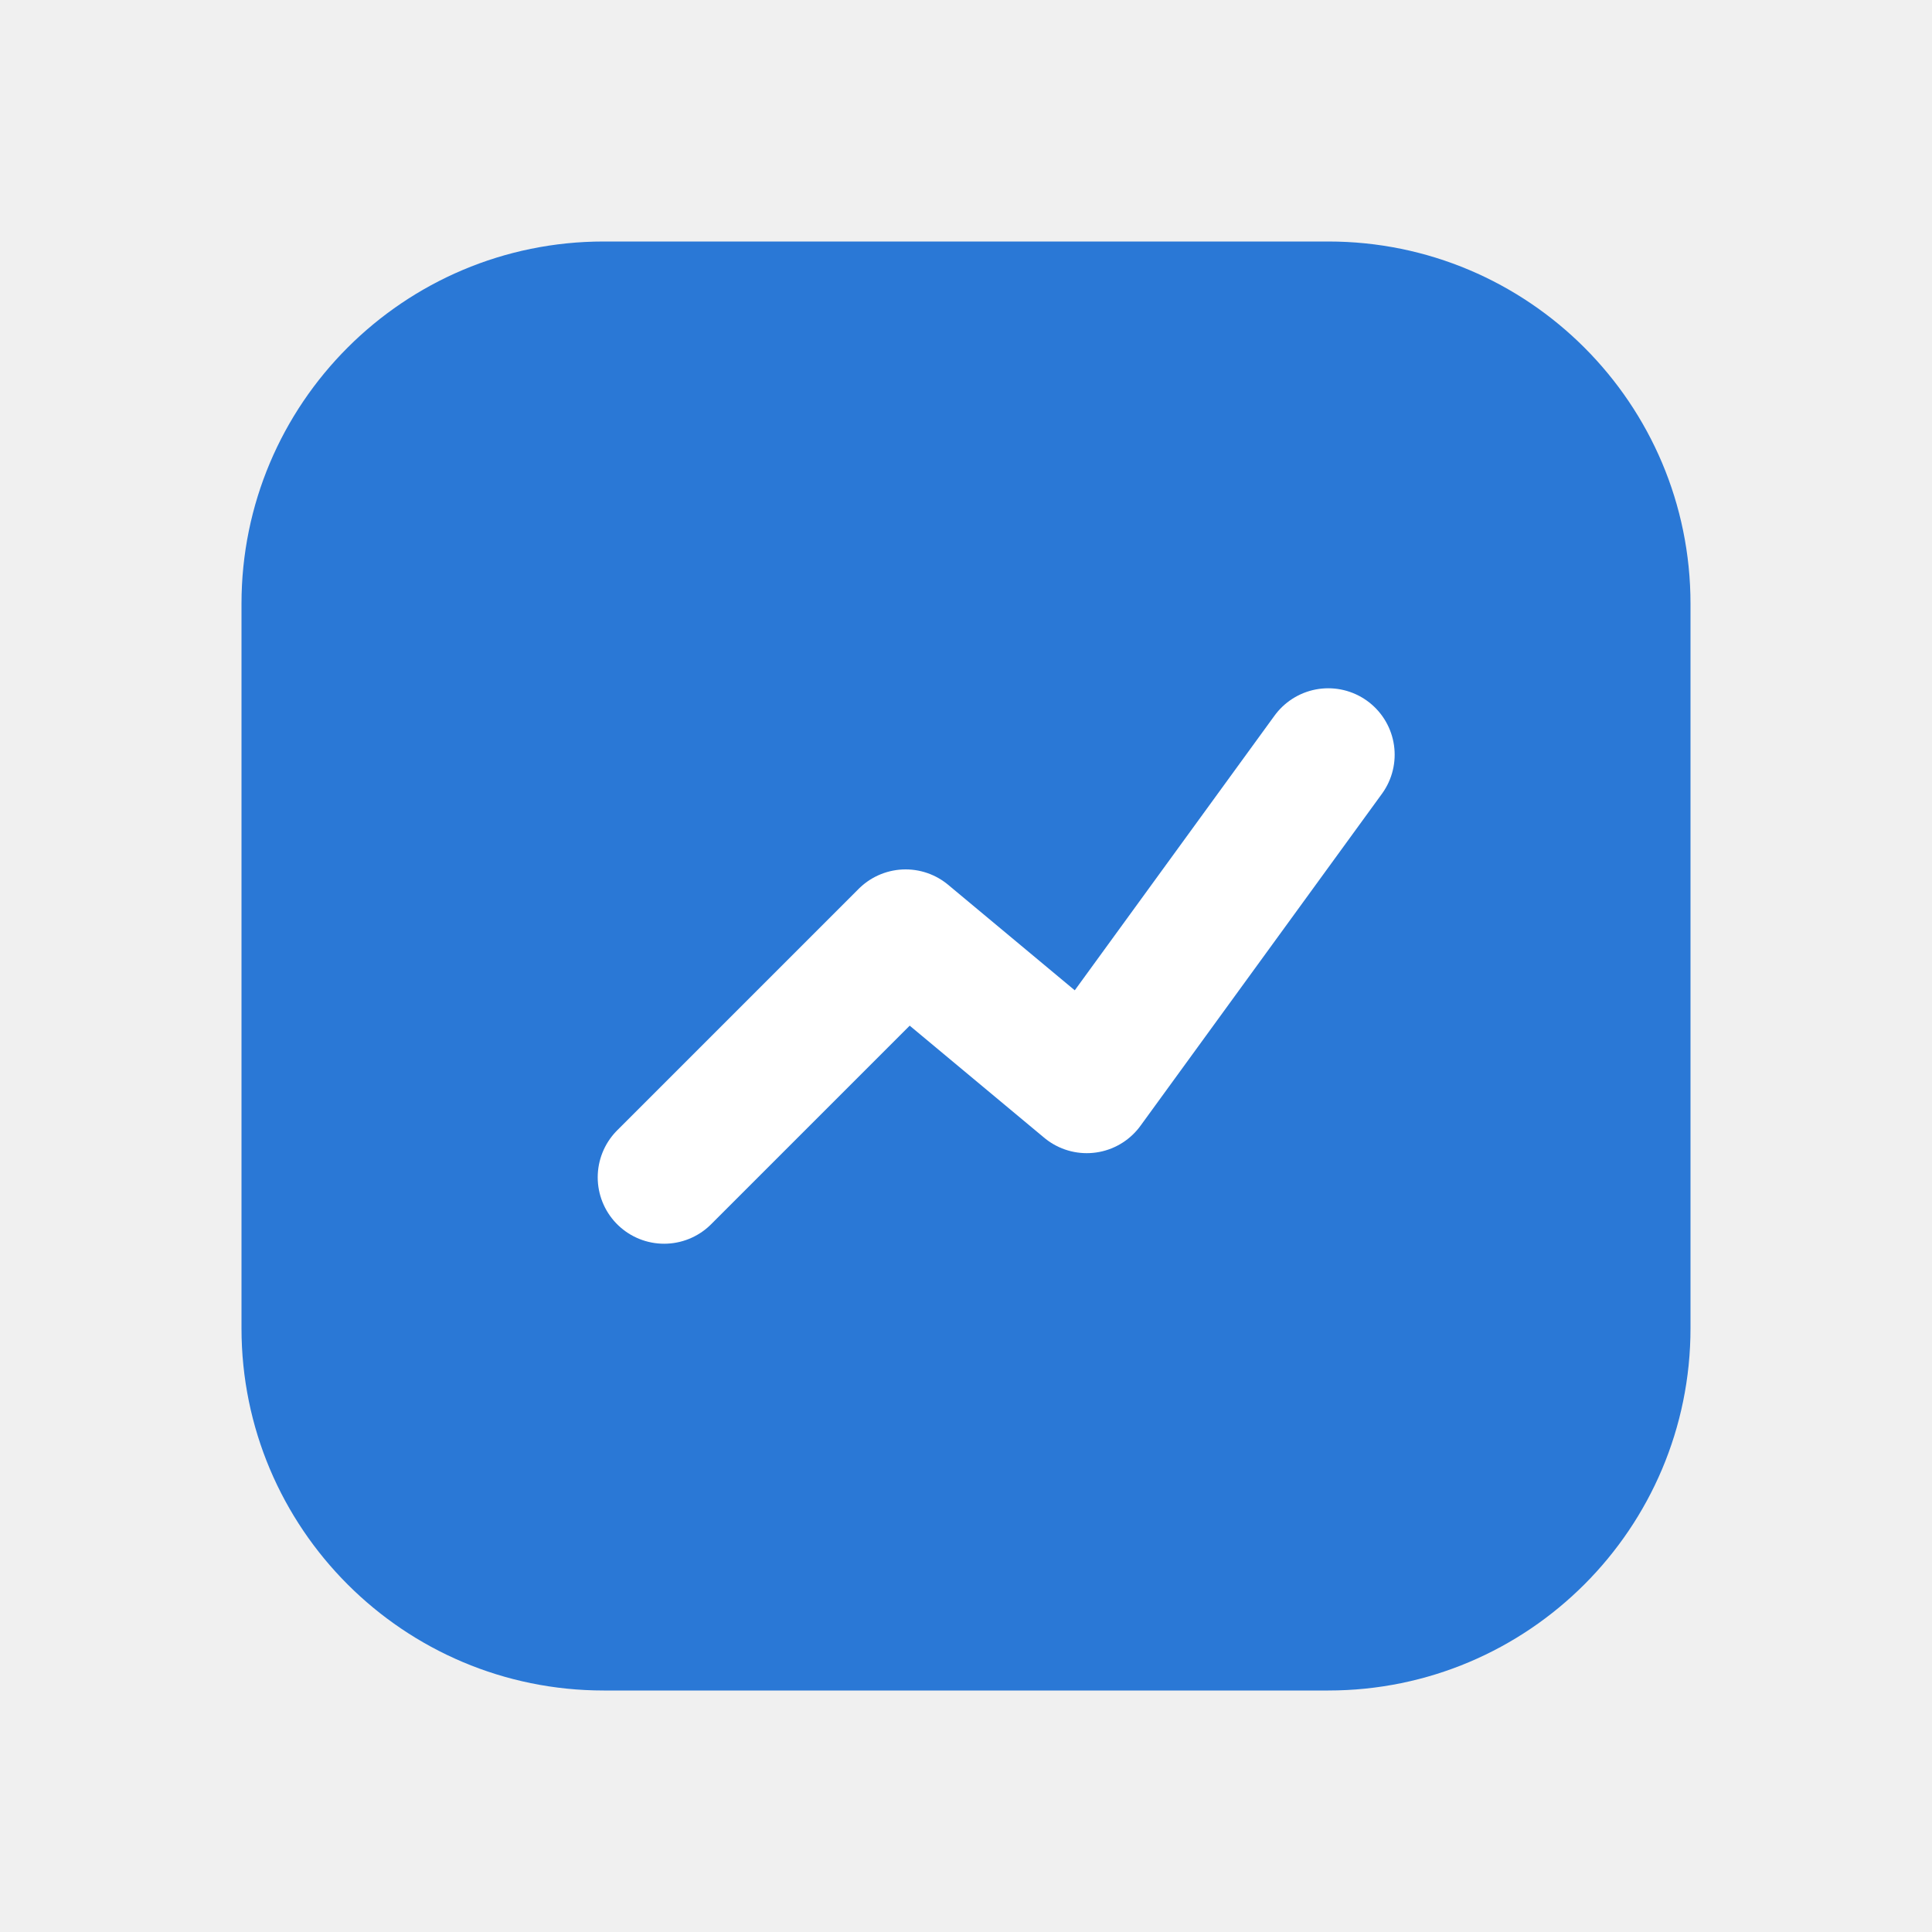
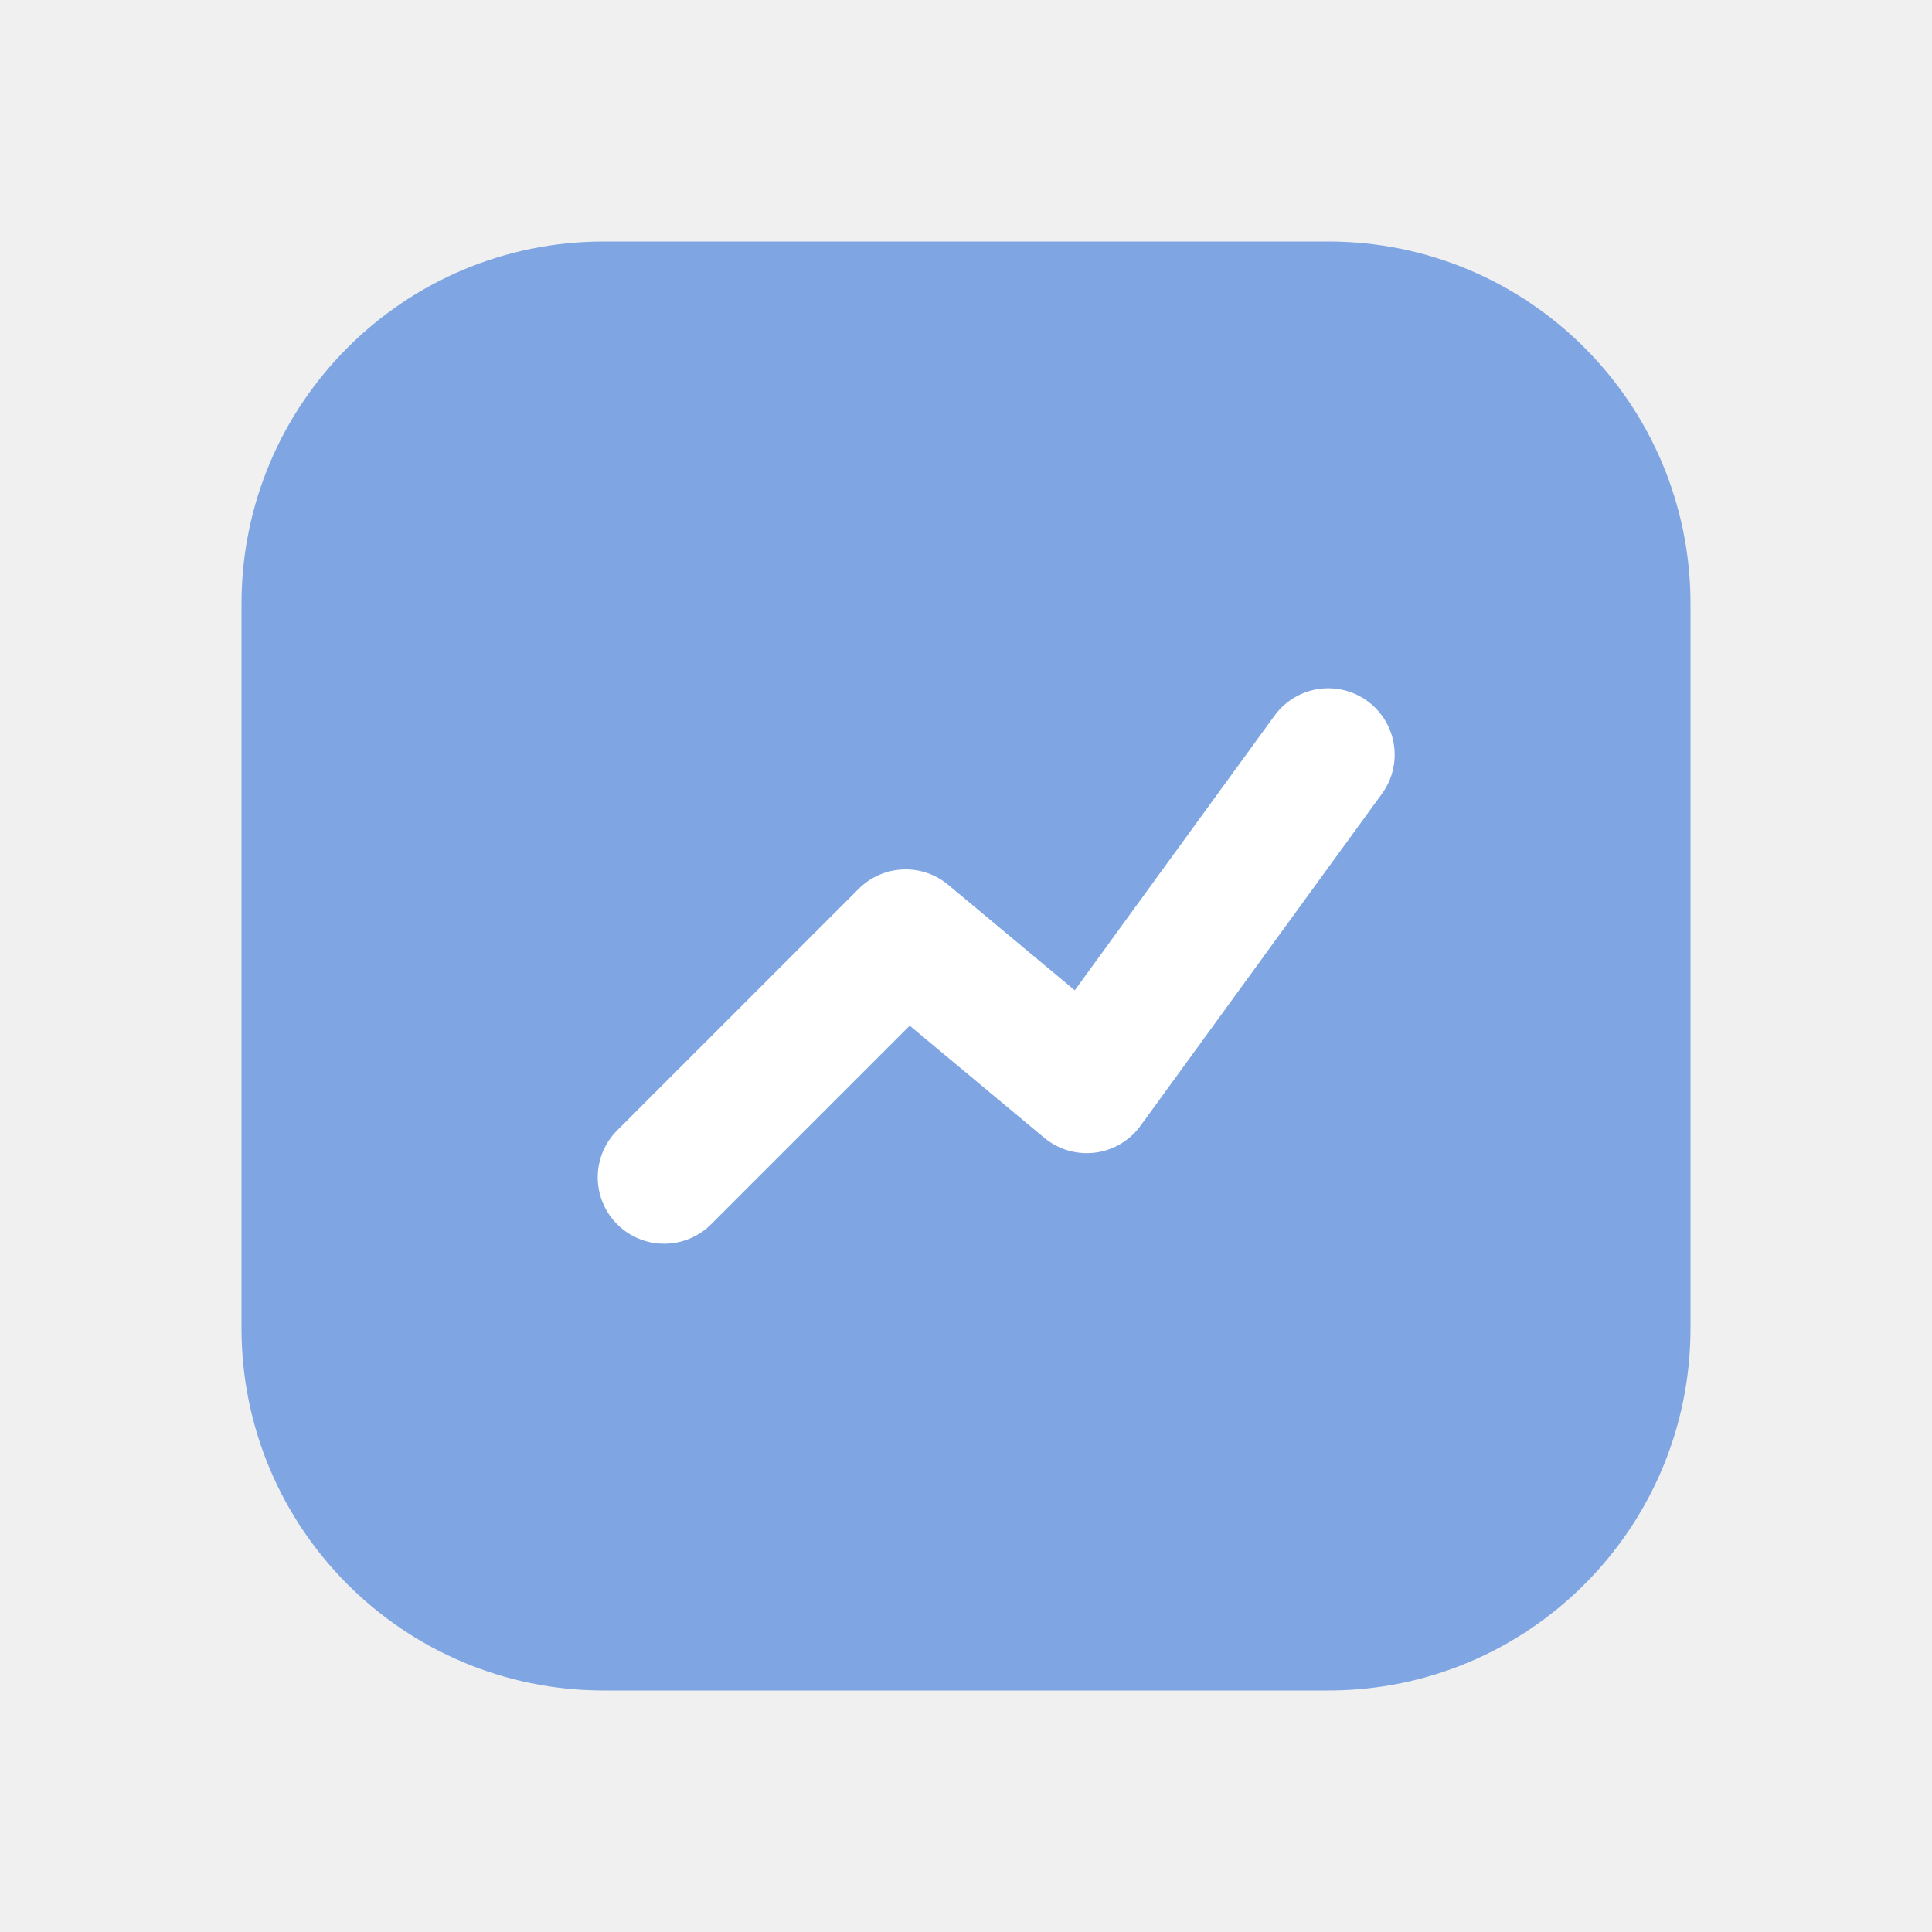
<svg xmlns="http://www.w3.org/2000/svg" width="32" height="32" viewBox="0 0 32 32">
-   <rect x="4" y="4" width="24" height="24" rx="6" fill="#2a78d6" />
+   <rect x="4" y="4" width="24" height="24" rx="6" fill="#7fa6e3" />
  <path d="M11 19.5 L15 15.5 L18 18 L22 12.5" fill="none" stroke="#ffffff" stroke-width="2.2" stroke-linecap="round" stroke-linejoin="round" />
</svg>
